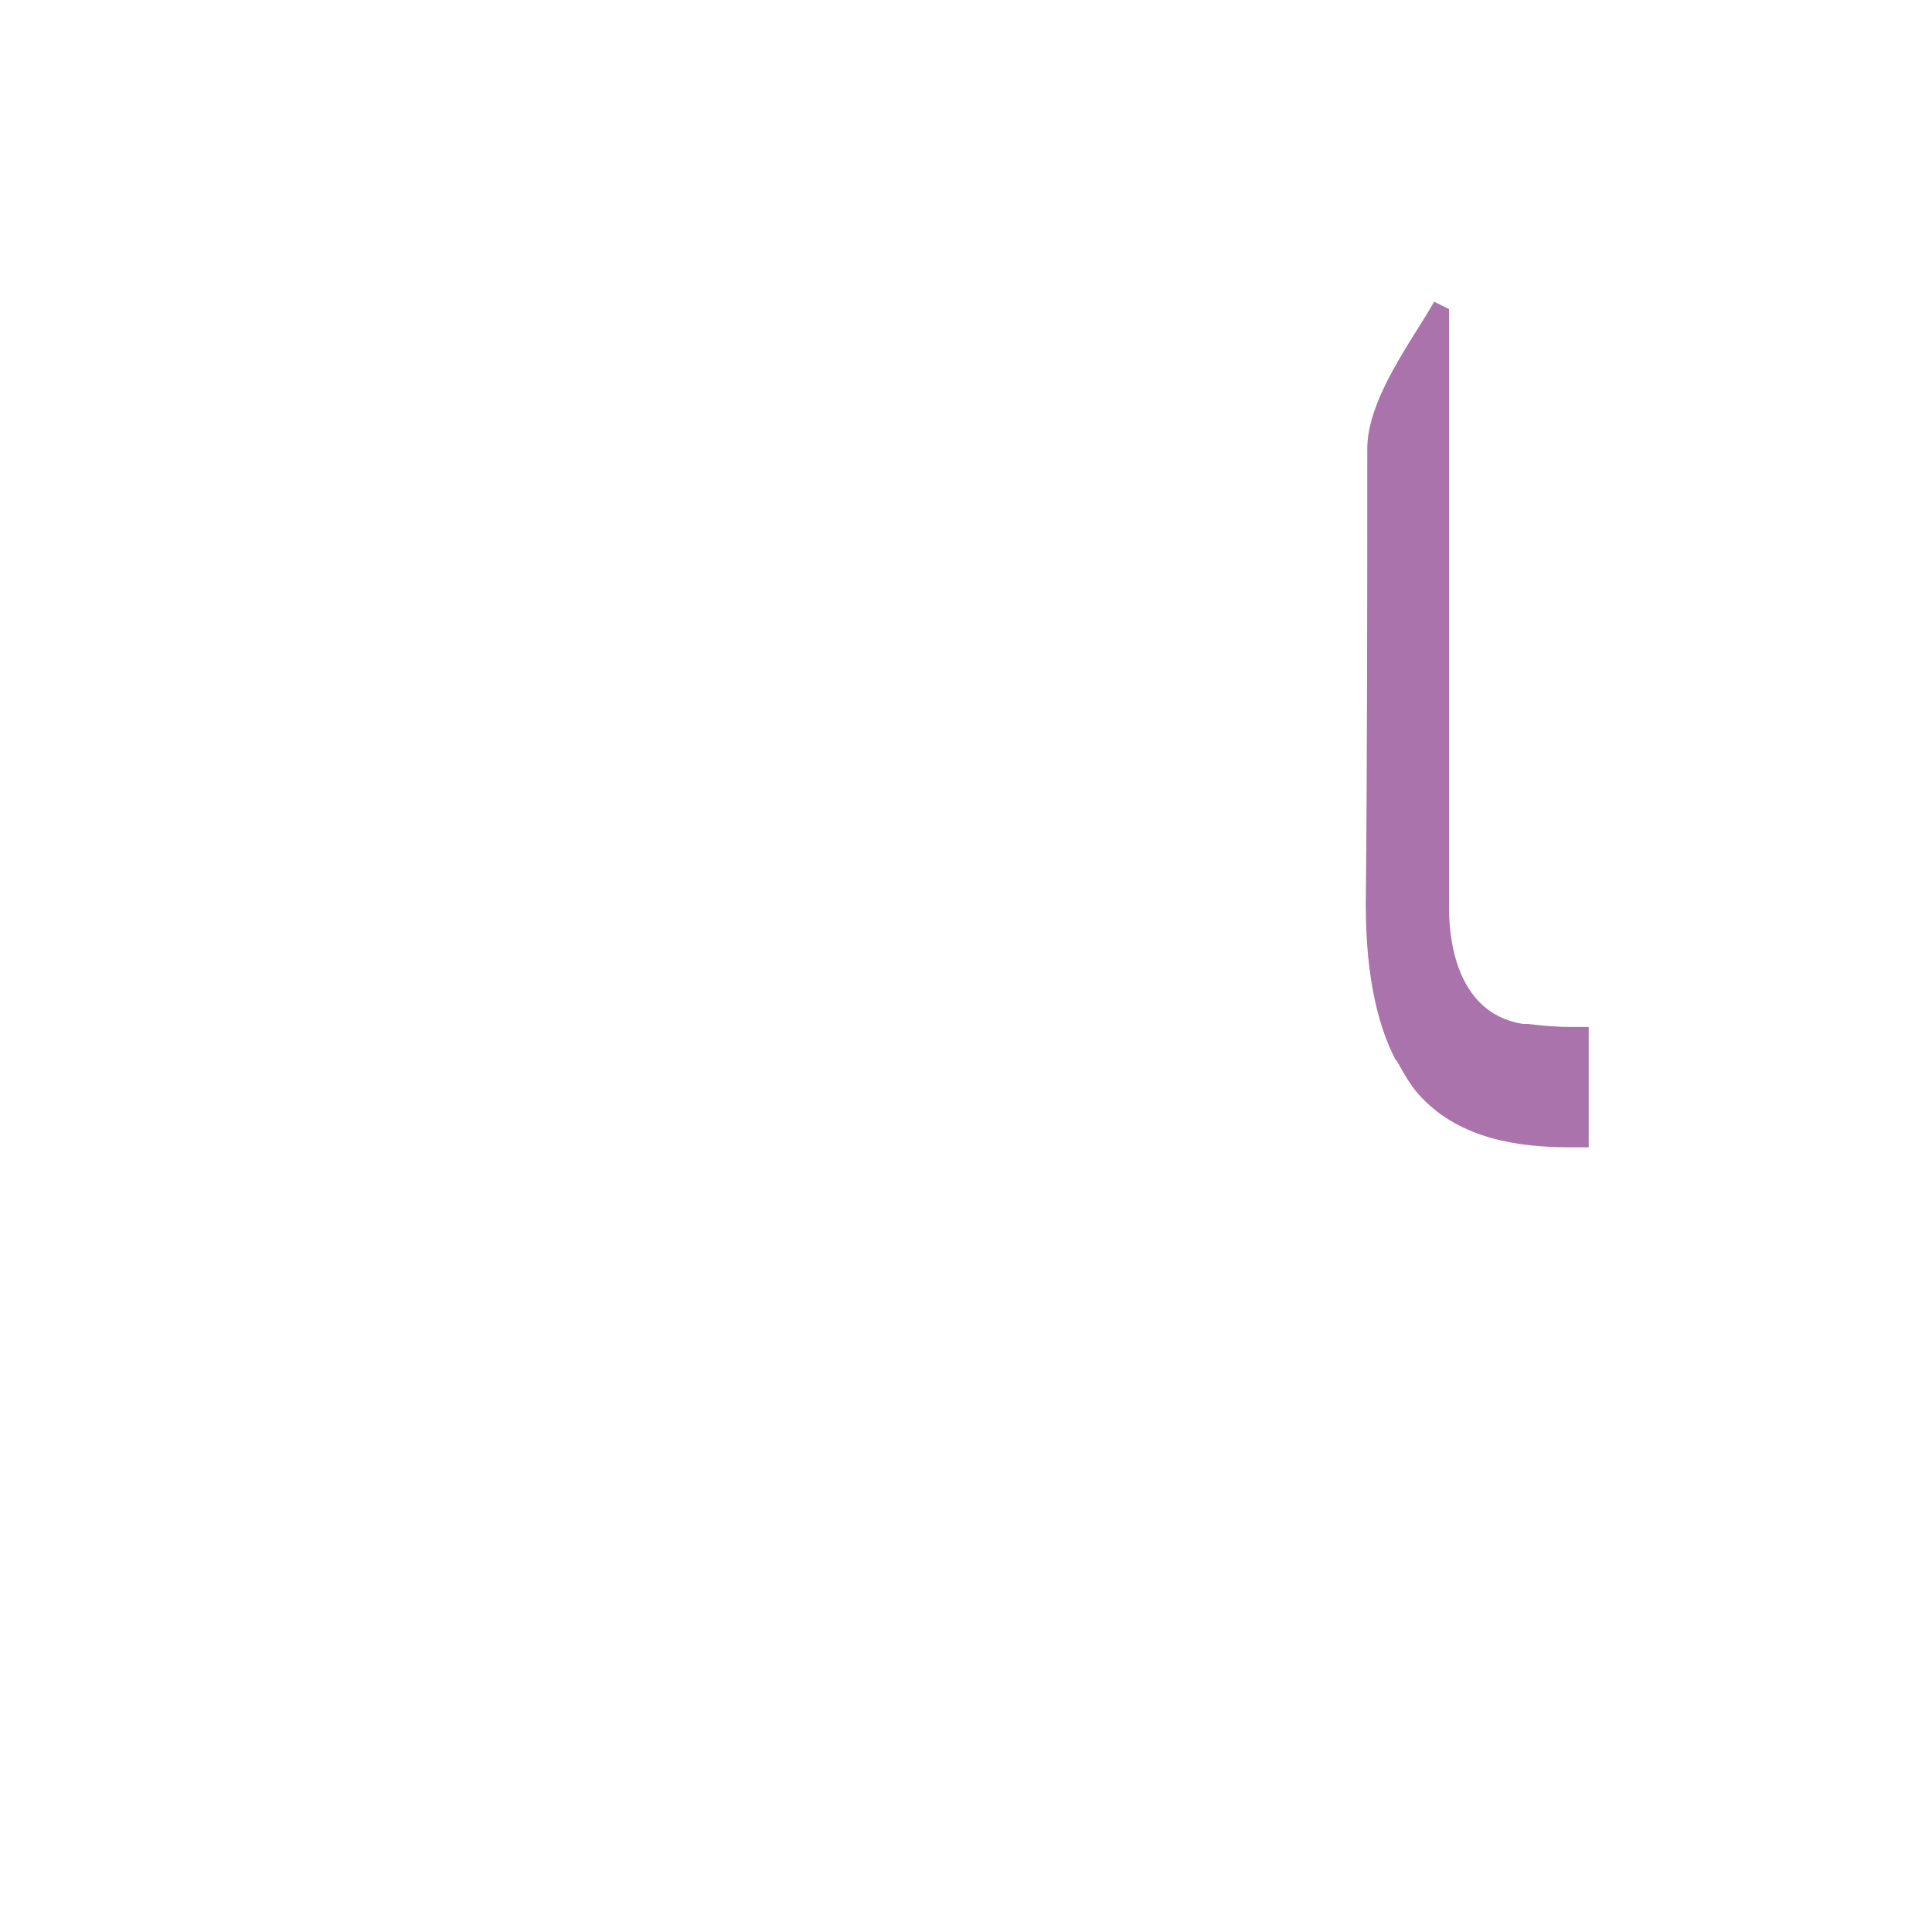
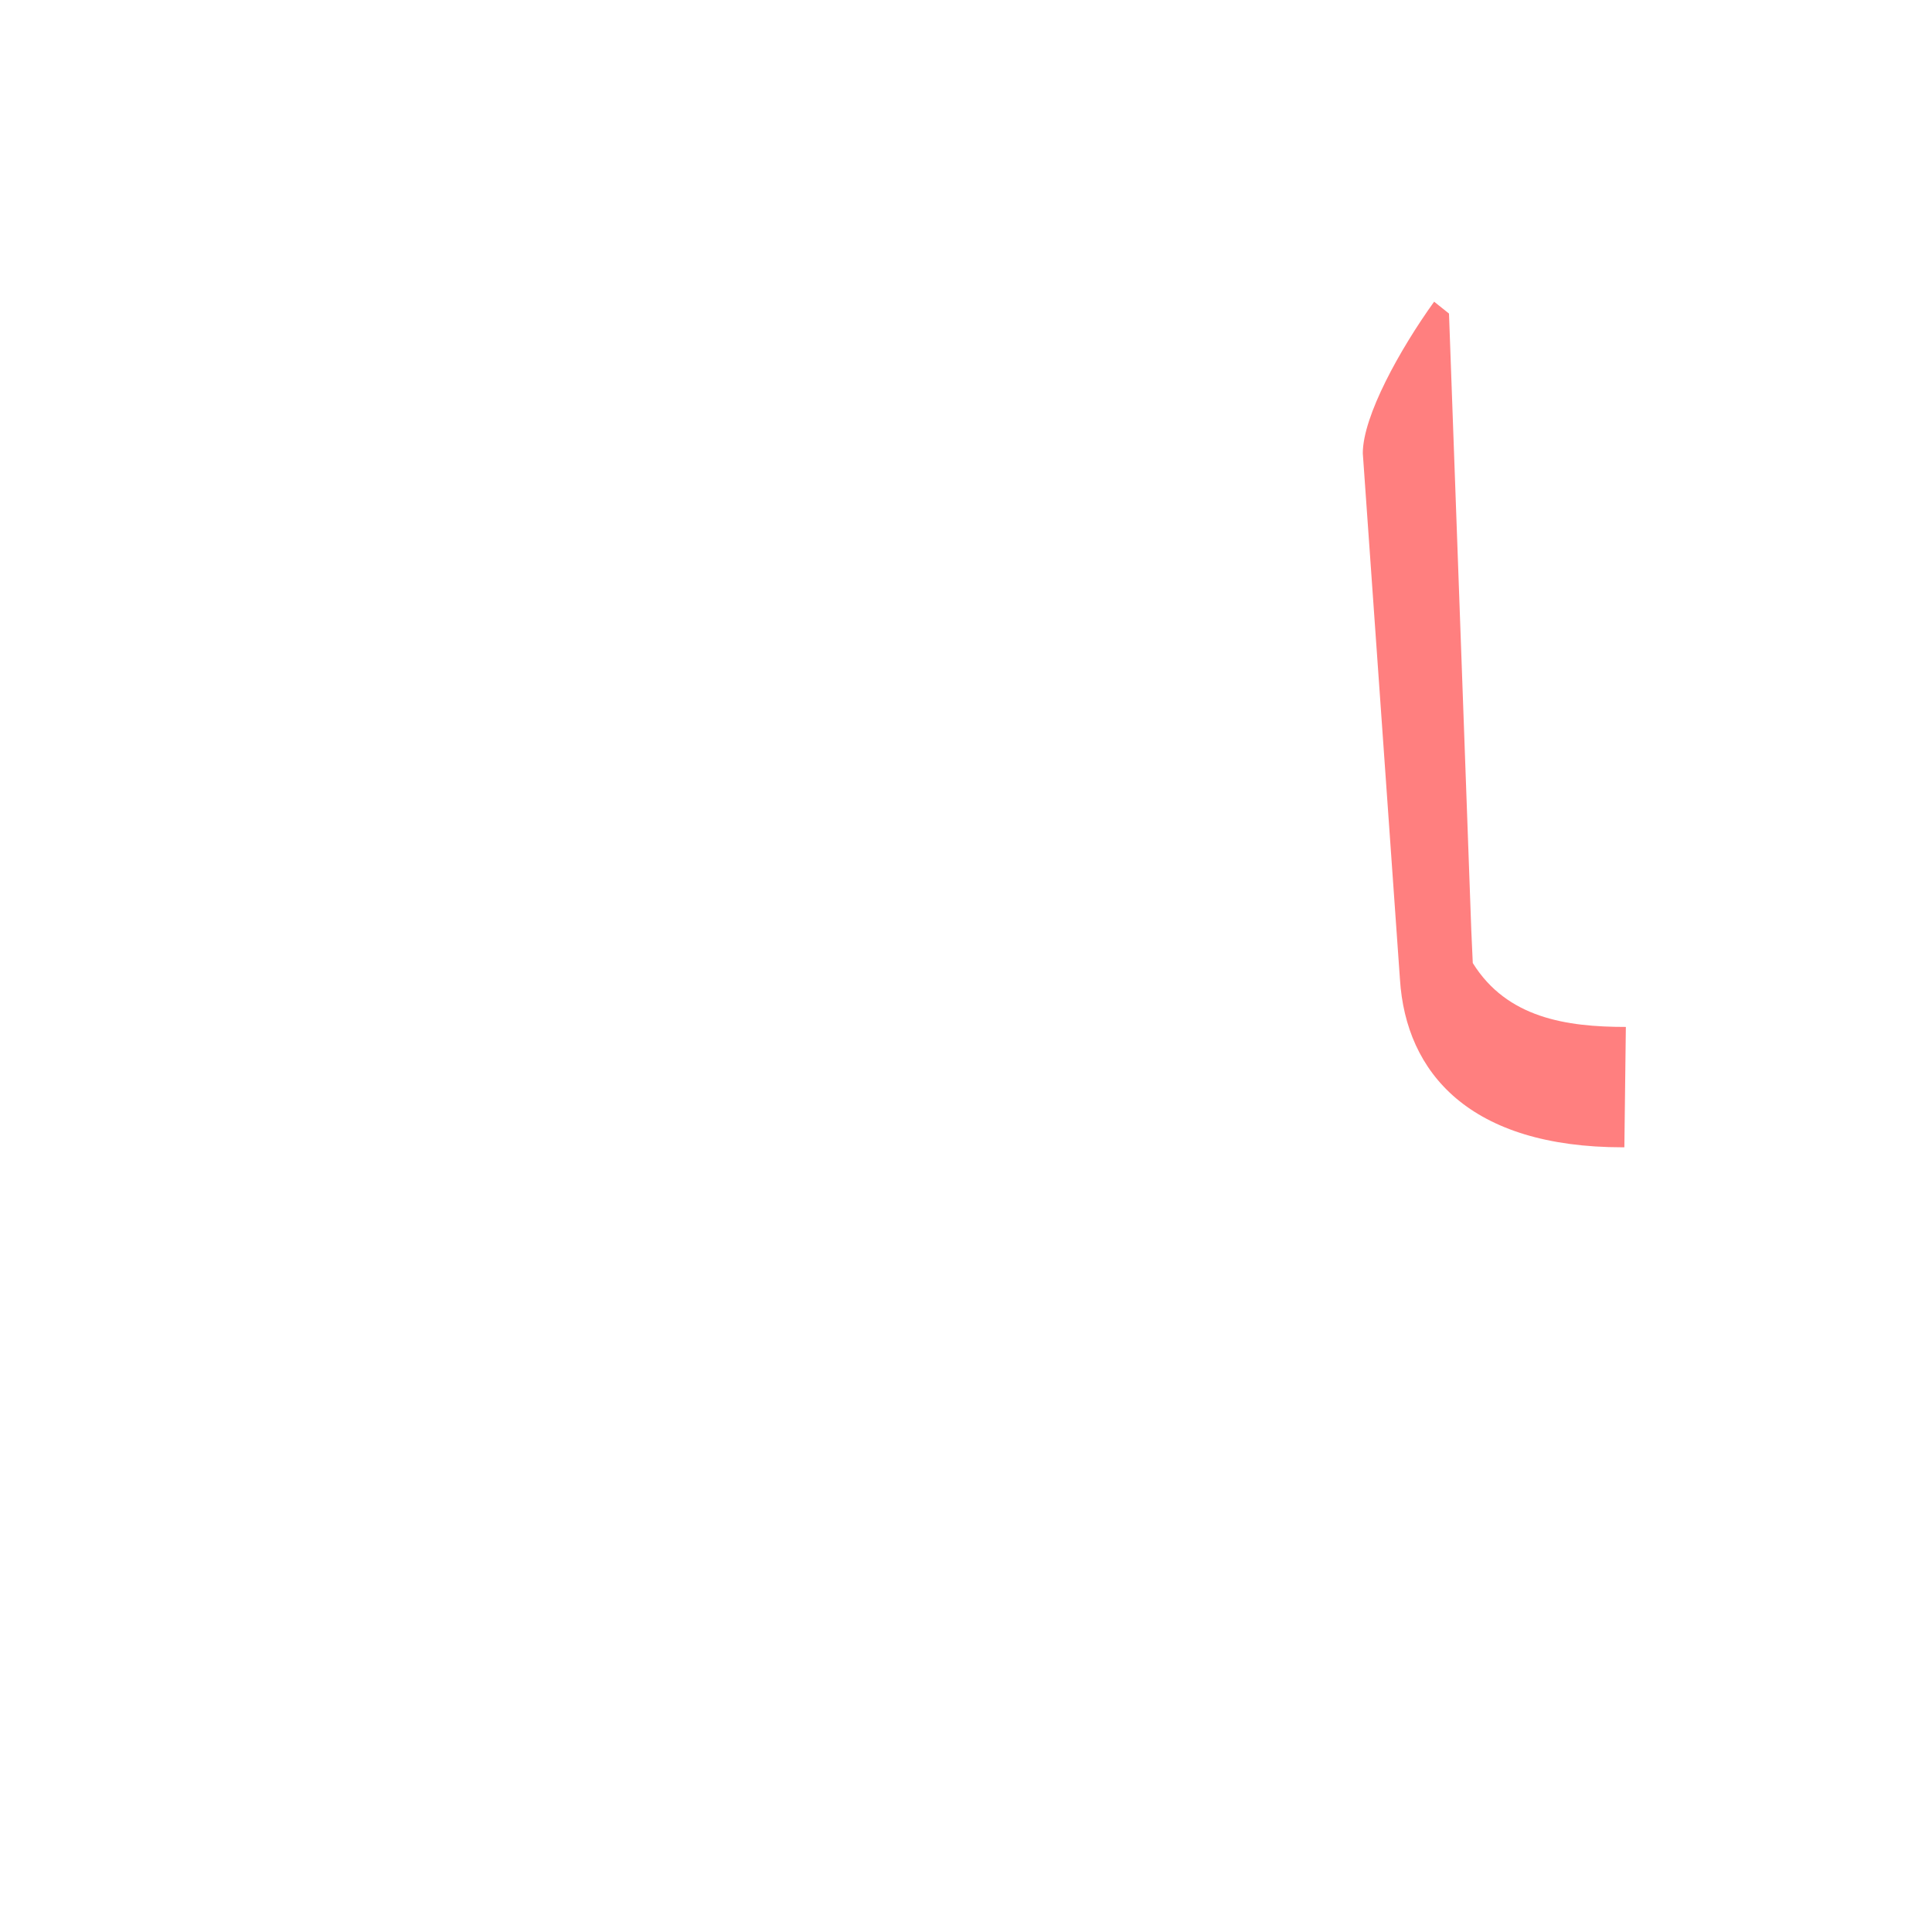
<svg xmlns="http://www.w3.org/2000/svg" xml:space="preserve" width="1300px" height="1300px" version="1.0" style="shape-rendering:geometricPrecision; text-rendering:geometricPrecision; image-rendering:optimizeQuality; fill-rule:evenodd; clip-rule:evenodd" viewBox="0 0 1300 1056">
  <defs>
    <style type="text/css">
   
+     .fil1 {fill:red;fill-opacity:0.502}
    .fil0 {fill:#660066;fill-opacity:0.549}
   
  </style>
  </defs>
-   <g id="_100:master">
-     <path class="fil0" d="M939 591c-11,-21 -20,-54 -20,-104 1,-102 1,-205 1,-307 0,-34 31,-74 45,-99l10 5 0 399c0,9 -2,74 50,82l3 0 0 0c9,1 18,2 28,2l13 0 0 81 -13 0c-35,0 -73,-6 -99,-33l0 0c-7,-7 -12,-16 -17,-25l-1 -1 0 0z" />
+   <g id="_100:master" visibility="hidden">
+     <path class="fil0" d="M961 544l-22 47c9,15 19,32 42,44 17,9 41,15 75,15l13 0 0 -81 -13 0c-43,0 -73,-11 -95,-25z" />
+     <path class="fil1" d="M975 86l0 399c0,9 -2,76 53,82l-71 50c-16,-17 -38,-53 -38,-130 1,-80 1,-163 1,-196l0 -111c0,-34 31,-74 45,-99l10 5z" />
+   </g>
+   <g id="Layer_x0020_1" visibility="hidden">
+     <path class="fil0" d="M1054 650l1 -81 -2 0c-64,0 -98,-22 -101,-124l-32 18c-3,79 3,187 133,187l1 0z" />
+     <path class="fil1" d="M975 95l0 253 0 207c0,17 0,14 -24,35 -21,-21 -32,-42 -32,-127 0,-72 -2,-142 -2,-172l0 -108c0,-34 41,-85 48,-98l10 10z" />
+   </g>
+   <g id="Layer_x0020_2" visibility="hidden">
+     <path class="fil0" d="M1074 650l0 -81 -1 0c-64,0 -98,-22 -101,-124l-32 18c-3,79 3,187 133,187l1 0z" />
+     <path class="fil1" d="M990 504l3 65 -51 -32 -25 -354c0,-25 25,-70 48,-102l10 8 15 415z" />
+   </g>
+   <g id="Layer_x0020_3">
+     <path class="fil1" d="M990 504l1 22c23,37 63,43 103,43l-1 81 -1 0c-103,0 -146,-50 -150,-113l-25 -354c0,-25 25,-70 48,-102l10 8 15 415z" />
  </g>
</svg>
